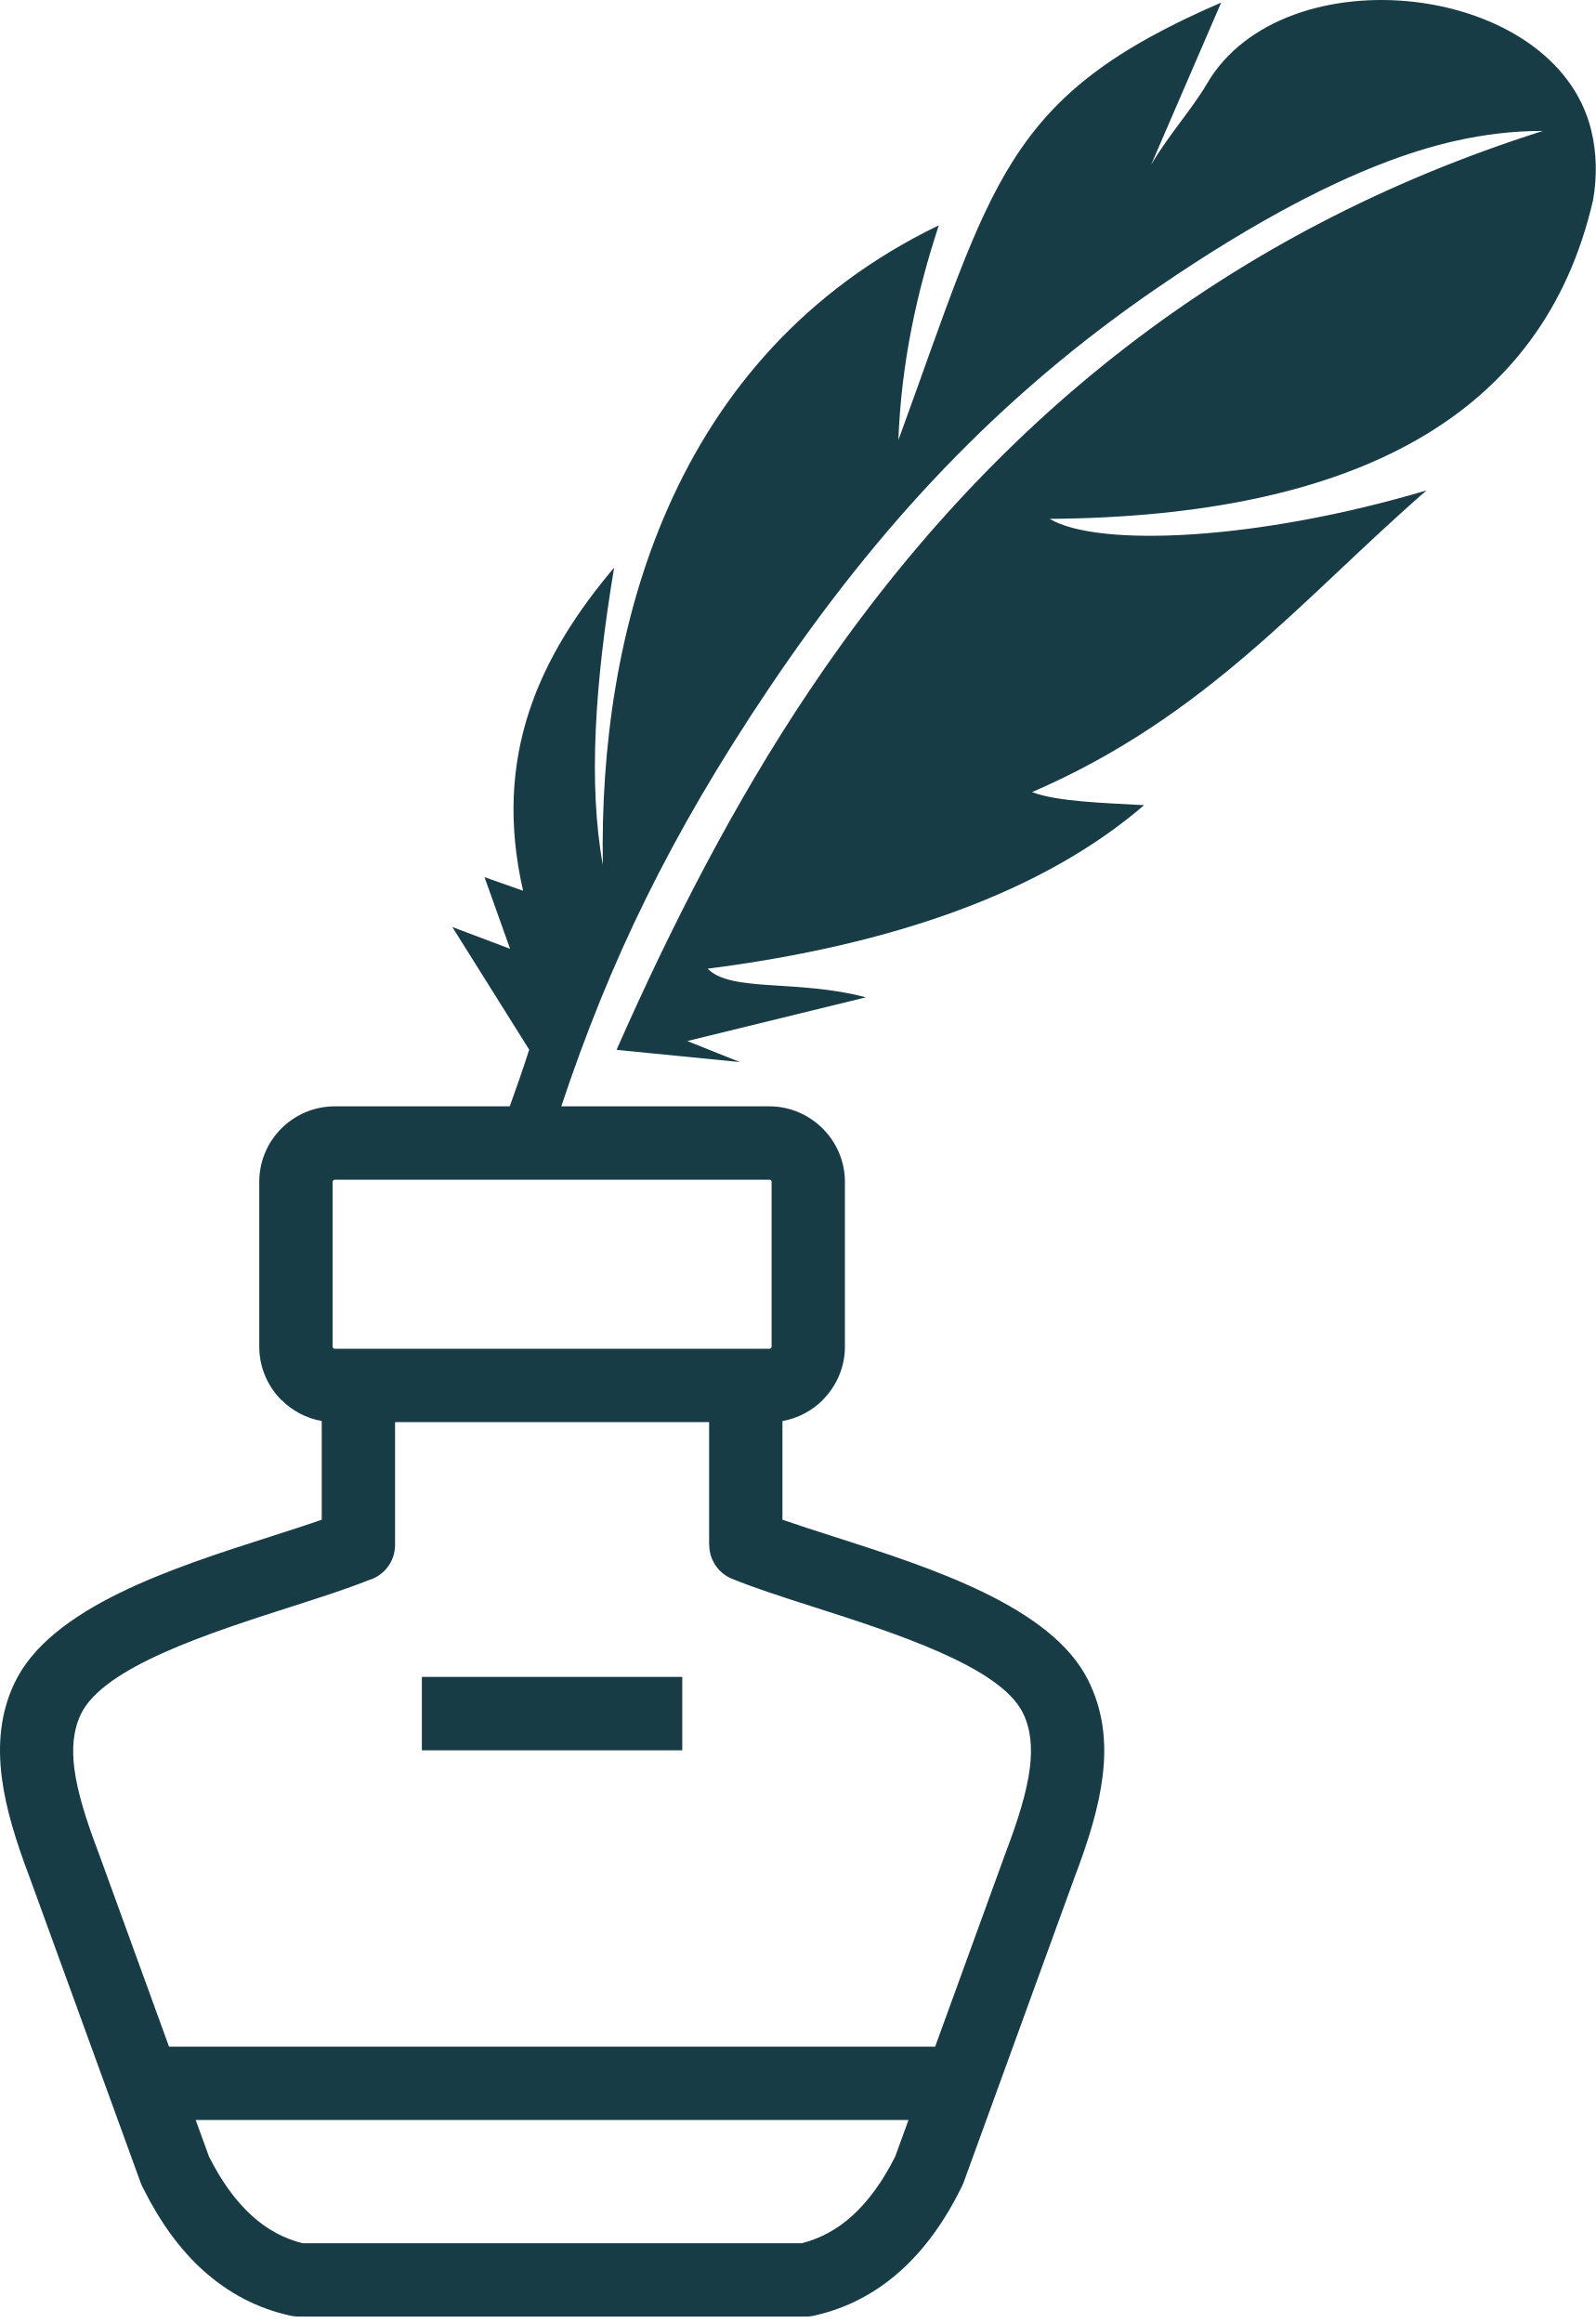
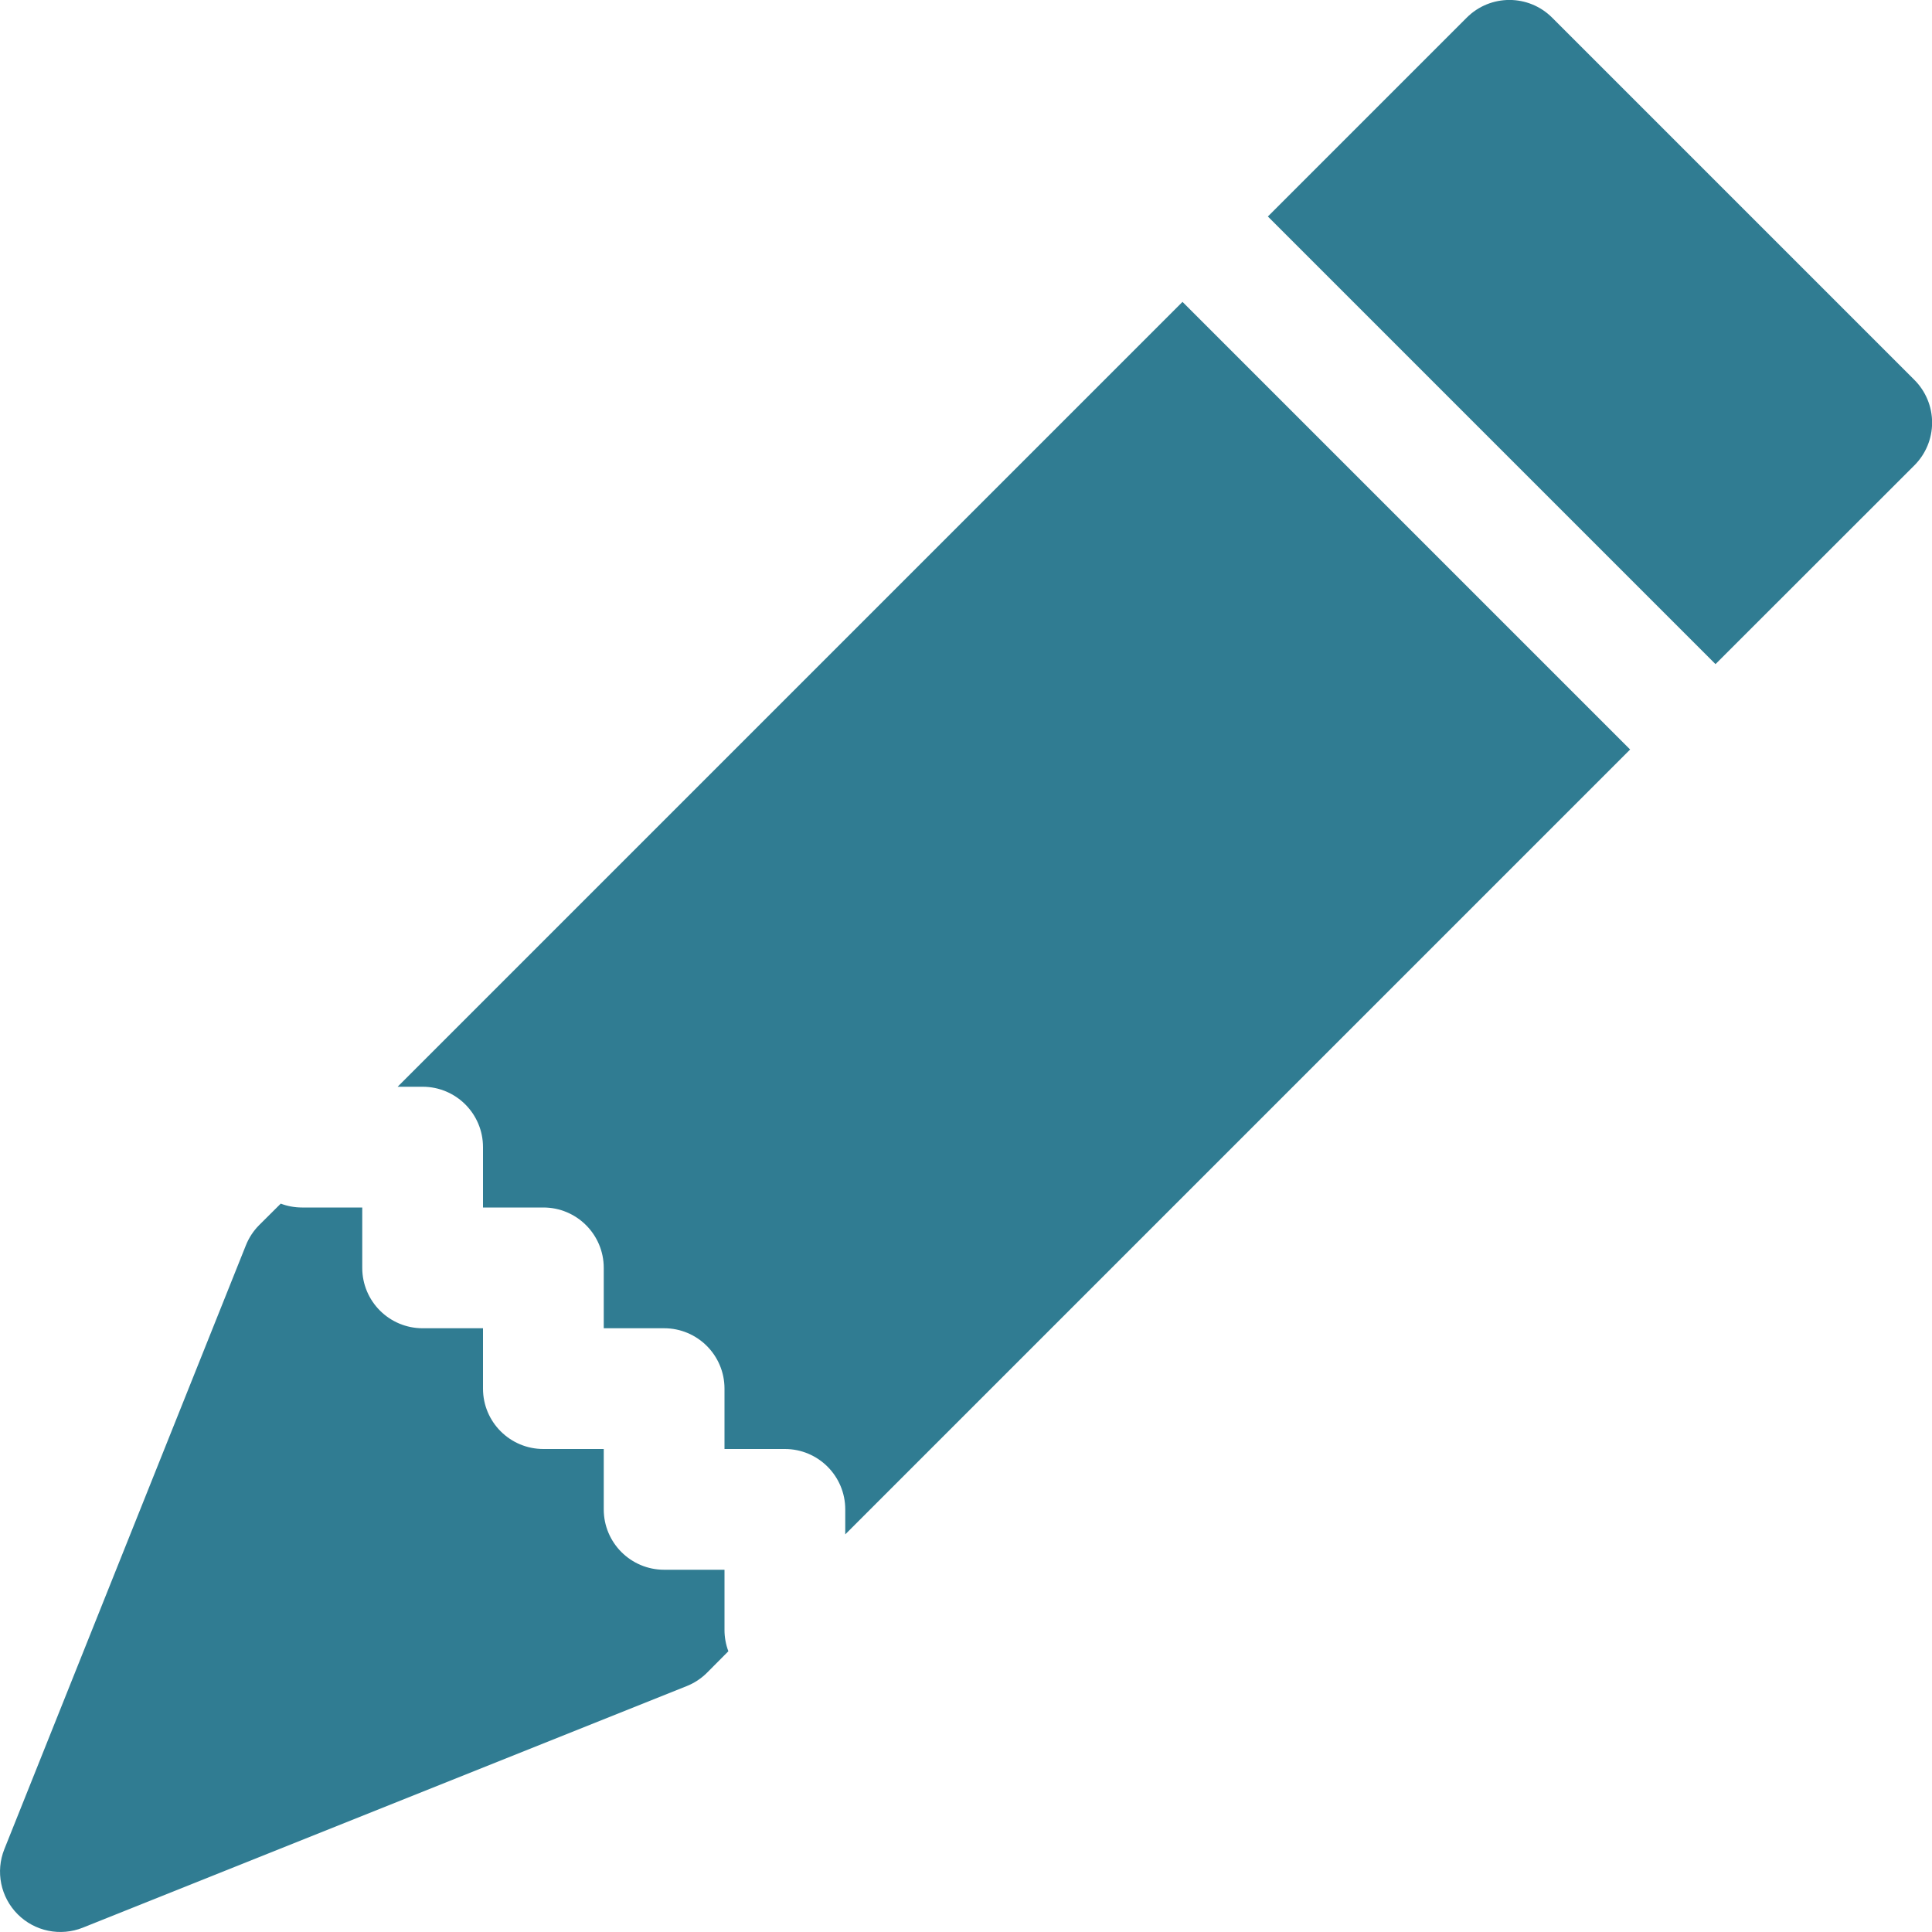
- <svg xmlns="http://www.w3.org/2000/svg" width="112" height="163" viewBox="0 0 112 163" fill="none">
-   <path d="M23.495 77.629H35.777C36.252 76.309 36.716 74.986 37.141 73.651L31.744 65.046L35.799 66.575L34.006 61.549L36.713 62.501C34.542 53.04 37.874 46.015 43.103 39.828C41.745 47.941 41.285 55.099 42.309 60.683C42.027 44.461 46.977 24.948 65.89 15.81C64.338 20.531 63.253 25.487 63.053 30.878C69.7 12.675 70.51 6.745 85.707 0.181L80.793 11.555C82.052 9.423 83.642 7.691 84.721 5.854C90.108 -3.341 109.154 -1.301 111.683 9.154C112.07 10.762 112.089 12.387 111.813 14.017C108.326 29.231 95.067 36.233 73.67 36.408C77.09 38.432 88.271 37.934 100.118 34.412C91.403 41.986 84.727 50.27 72.435 55.581C74.19 56.251 77.455 56.337 80.298 56.498C73.203 62.6 62.692 66.302 49.667 67.971C51.311 69.643 55.921 68.701 60.772 69.98L48.236 73.048L51.929 74.523L43.271 73.666C47.202 64.77 51.571 56.273 56.762 48.525C69.488 29.523 86.272 16.169 108.282 9.188C106.216 9.182 104.211 9.43 102.254 9.861C95.089 11.441 87.36 16.013 81.367 20.1C70.113 27.775 61.594 36.97 53.985 48.274C46.989 58.672 42.776 67.483 39.394 77.629H54.001C55.451 77.629 56.774 78.226 57.736 79.184L57.752 79.2C58.707 80.161 59.3 81.481 59.3 82.928V94.493C59.3 95.94 58.703 97.266 57.742 98.23L57.745 98.234C56.99 98.989 56.01 99.519 54.915 99.712V106.635C55.994 107.01 57.25 107.416 58.583 107.841C65.312 109.995 73.771 112.708 76.363 117.88C77.417 119.986 77.683 122.198 77.388 124.619C77.125 126.795 76.405 129.127 75.418 131.726L67.619 153.171L67.508 153.422C66.328 155.827 64.906 157.806 63.231 159.314C61.499 160.875 59.503 161.941 57.231 162.461C57.016 162.518 56.787 162.55 56.555 162.55H20.941C20.763 162.547 20.582 162.528 20.398 162.489C18.072 161.982 16.032 160.906 14.262 159.314C12.621 157.835 11.225 155.903 10.058 153.561C9.988 153.437 9.928 153.307 9.877 153.171L2.078 131.726C1.12 129.2 0.412 126.922 0.133 124.774C-0.178 122.382 0.035 120.205 0.993 118.146C3.49 112.784 12.111 110.021 18.945 107.831C20.265 107.409 21.512 107.01 22.581 106.635V99.709C21.493 99.519 20.512 98.989 19.76 98.237H19.747C18.789 97.275 18.196 95.949 18.196 94.493V82.928C18.196 81.468 18.789 80.142 19.747 79.184C20.706 78.226 22.032 77.629 23.495 77.629ZM29.609 117.664H47.884V122.813H29.609V117.664ZM11.863 143.608H65.633L70.611 129.917C71.461 127.681 72.074 125.723 72.283 124.016C72.461 122.55 72.334 121.281 71.779 120.17C70.16 116.937 62.838 114.593 57.012 112.727C54.909 112.054 52.98 111.436 51.377 110.779C50.381 110.376 49.781 109.418 49.778 108.406H49.769V99.788H27.727V108.406C27.727 109.58 26.944 110.566 25.874 110.877C24.326 111.496 22.498 112.08 20.512 112.717C14.633 114.602 7.212 116.982 5.657 120.32C5.14 121.43 5.035 122.683 5.219 124.111C5.438 125.78 6.047 127.712 6.885 129.917L11.863 143.608ZM63.761 148.758H13.735L14.665 151.315C15.531 153.044 16.54 154.446 17.701 155.493C18.735 156.426 19.909 157.07 21.229 157.403H56.267C57.587 157.07 58.757 156.426 59.795 155.493C60.956 154.446 61.965 153.044 62.831 151.315L63.761 148.758ZM54.001 82.776H23.495C23.453 82.776 23.415 82.795 23.39 82.823C23.361 82.852 23.342 82.89 23.342 82.928V94.493C23.342 94.531 23.361 94.566 23.39 94.594C23.412 94.626 23.45 94.642 23.495 94.642H25.154H52.342H54.001C54.039 94.642 54.077 94.623 54.106 94.594H54.115C54.138 94.572 54.154 94.534 54.154 94.493V82.928C54.154 82.883 54.138 82.845 54.115 82.823L54.106 82.814C54.084 82.791 54.046 82.776 54.001 82.776Z" fill="#183C46" />
+ <svg xmlns="http://www.w3.org/2000/svg" width="16" height="16" fill="#307C92" class="bi bi-pencil-fill" viewBox="0 0 16 16">
+   <path d="M12.854.146a.5.5 0 0 0-.707 0L10.5 1.793 14.207 5.5l1.647-1.646a.5.5 0 0 0 0-.708zm.646 6.061L9.793 2.5 3.293 9H3.5a.5.5 0 0 1 .5.5v.5h.5a.5.5 0 0 1 .5.5v.5h.5a.5.5 0 0 1 .5.5v.5h.5a.5.5 0 0 1 .5.5v.207zm-7.468 7.468A.5.5 0 0 1 6 13.5V13h-.5a.5.5 0 0 1-.5-.5V12h-.5a.5.5 0 0 1-.5-.5V11h-.5a.5.5 0 0 1-.5-.5V10h-.5a.5.5 0 0 1-.175-.032l-.179.178a.5.5 0 0 0-.11.168l-2 5a.5.5 0 0 0 .65.65l5-2a.5.5 0 0 0 .168-.11z" />
</svg>
